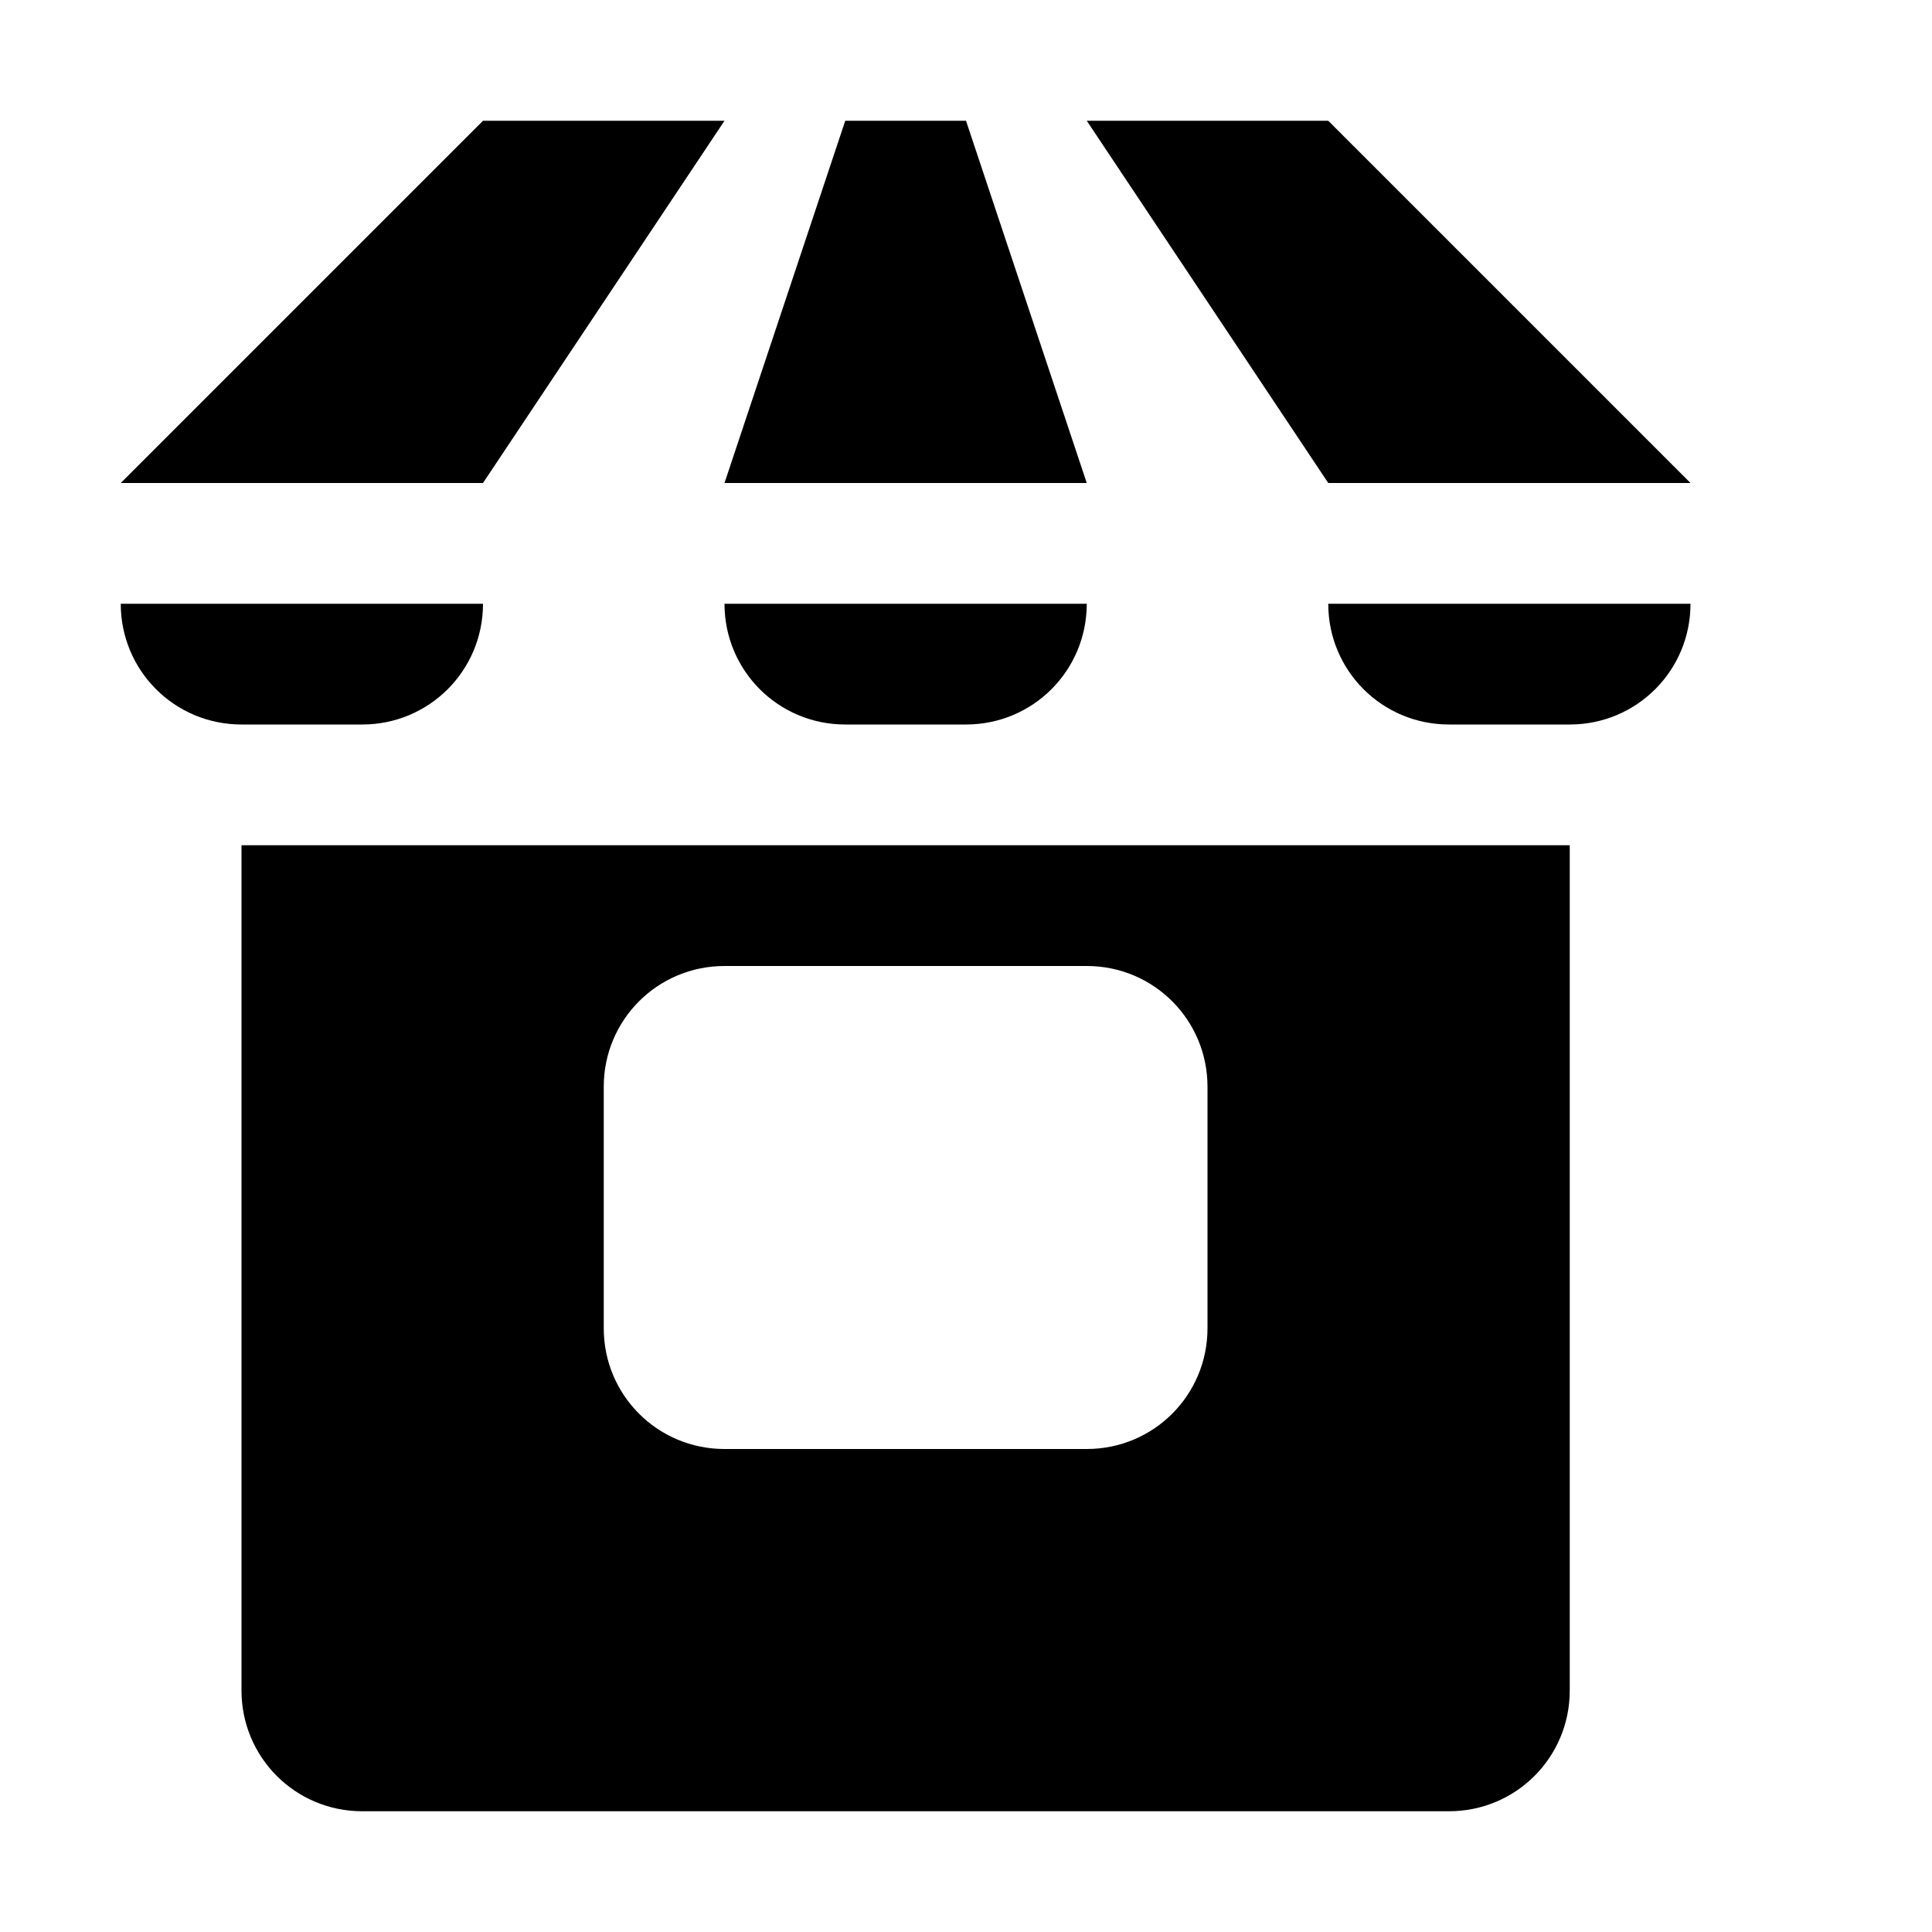
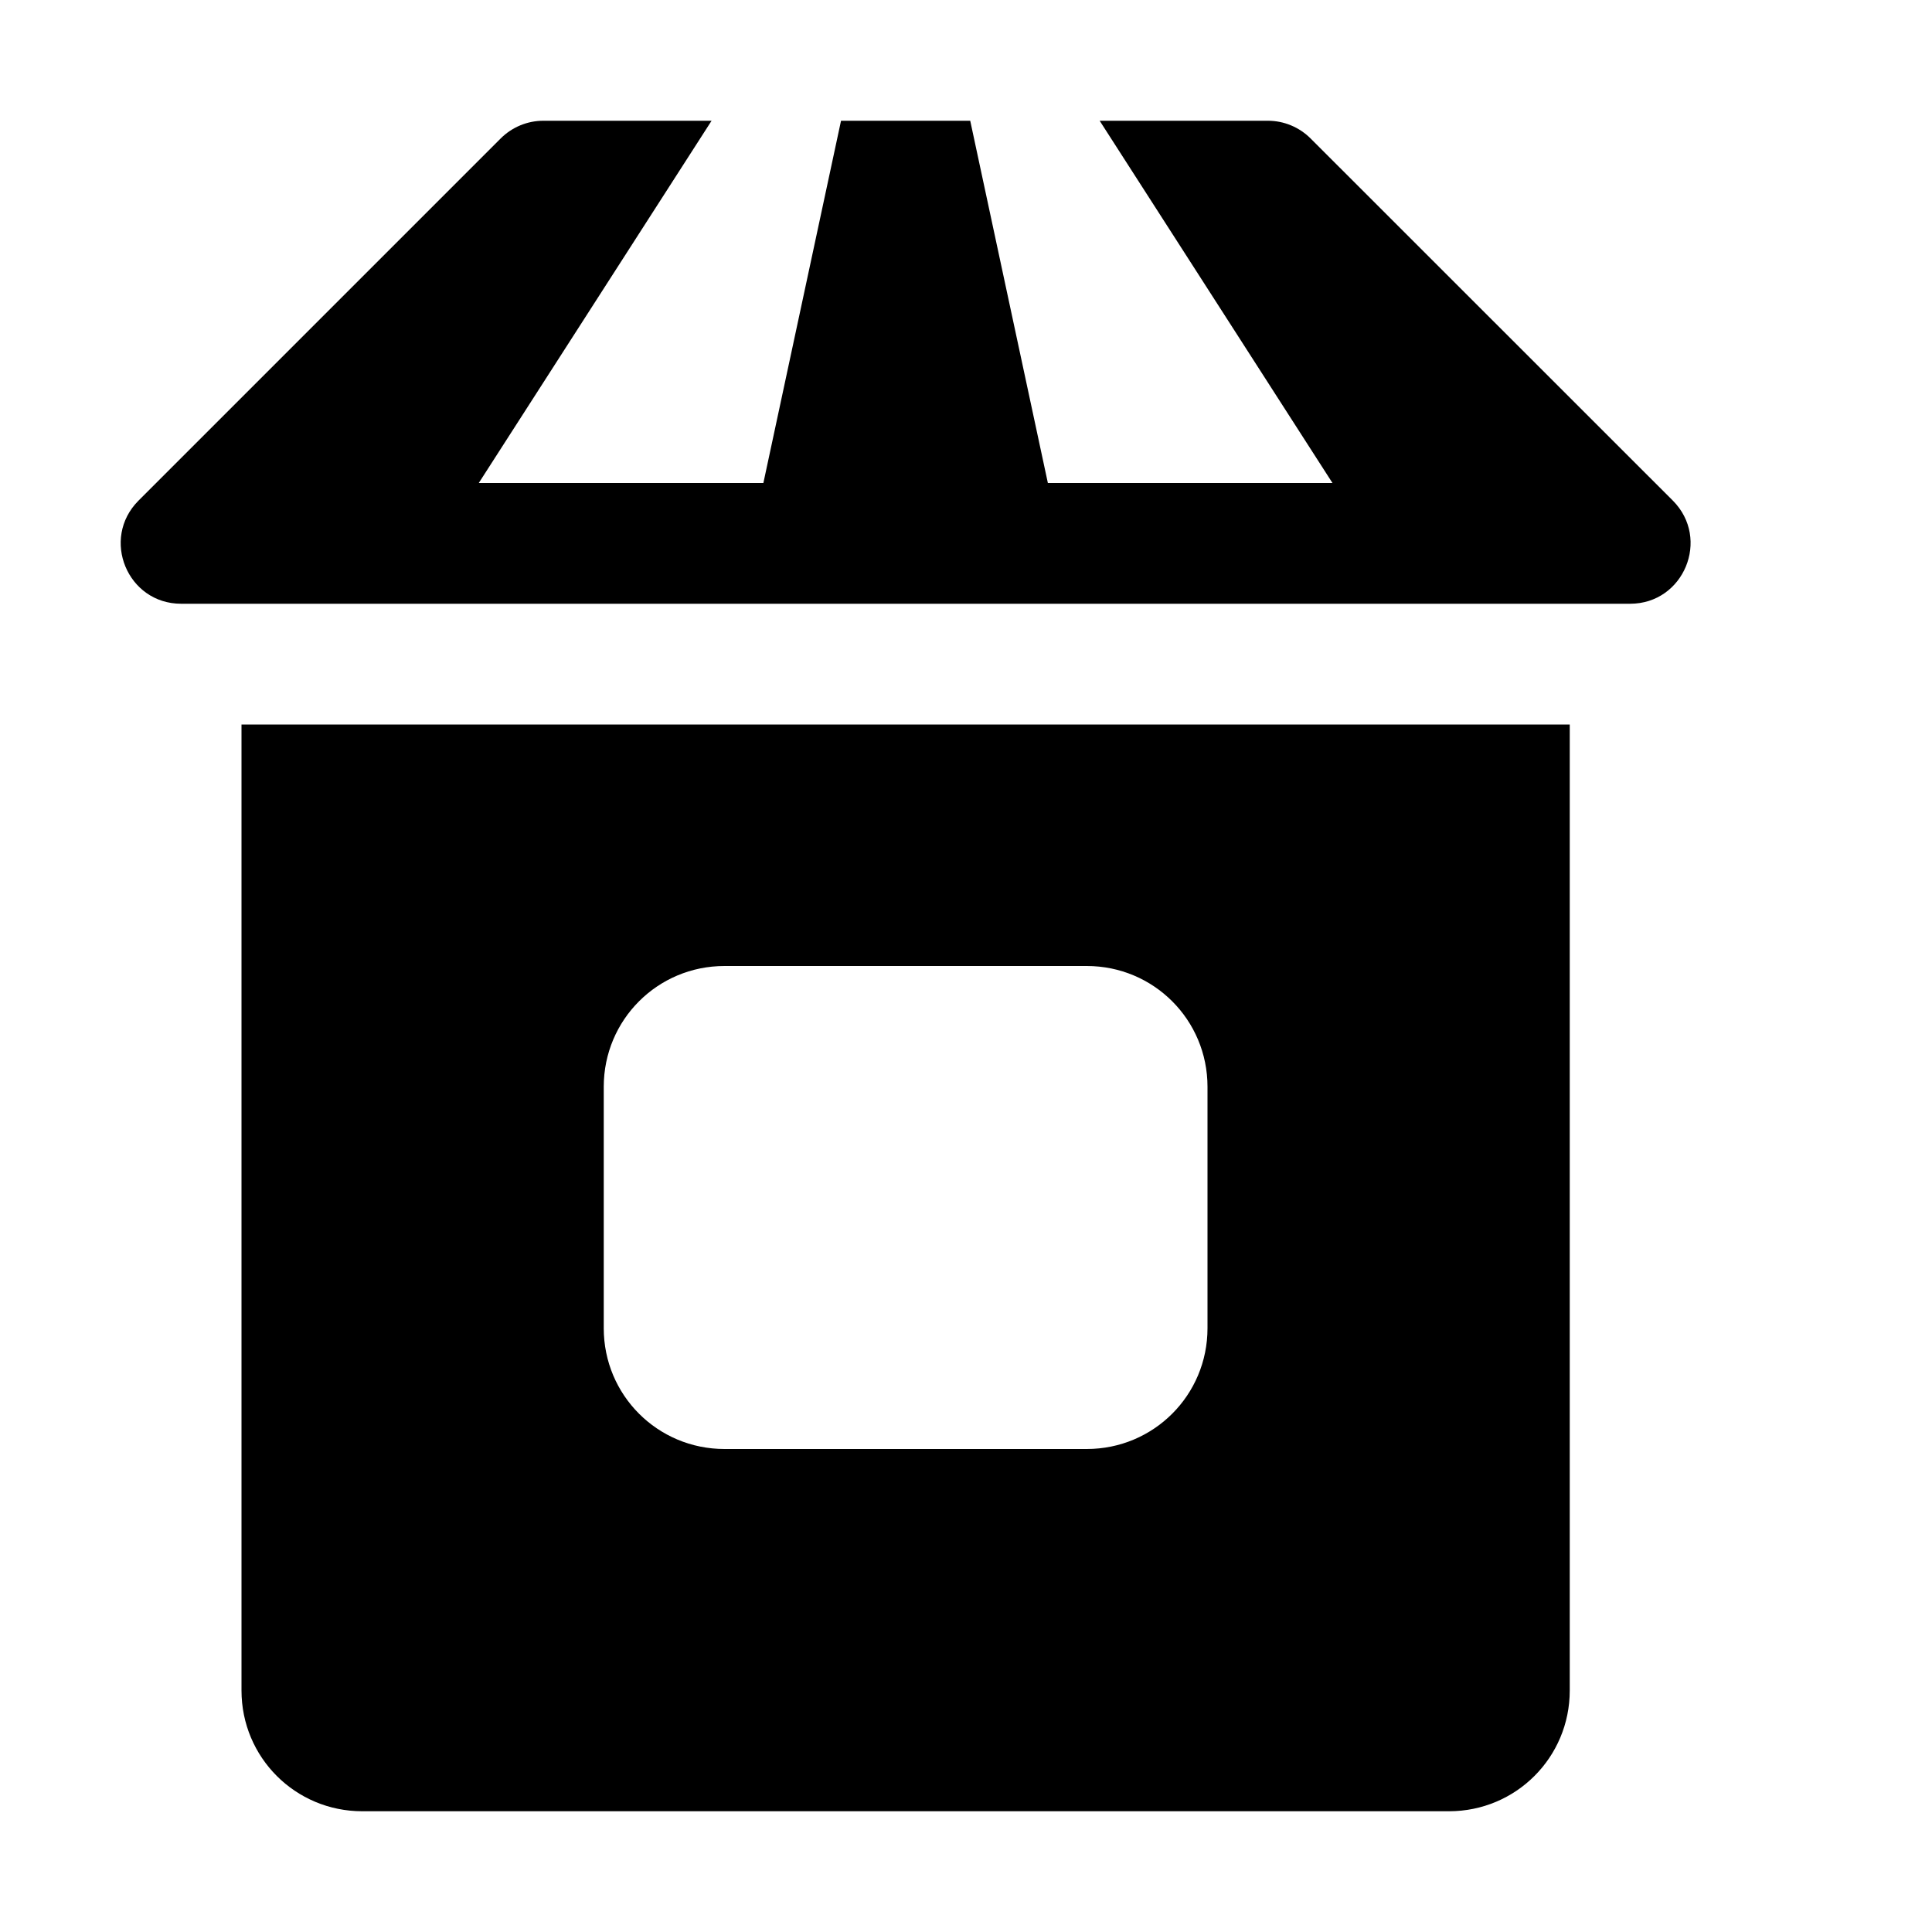
<svg xmlns="http://www.w3.org/2000/svg" width="16" height="16">
-   <path d="M 4.0,1.0 L 1.0,4.0 L 4.0,4.0 L 6.0,1.0 L 4.0,1.0 M 7.0,1.0 L 6.0,4.0 L 9.0,4.0 L 8.0,1.0 L 7.0,1.0 M 9.0,1.0 L 11.0,4.0 L 14.0,4.0 L 11.0,1.0 L 9.0,1.0 M 1.0,5.0 C 1.0,5.554 1.446,6.0 2.0,6.0 L 3.0,6.0 C 3.554,6.0 4.0,5.554 4.0,5.0 L 1.0,5.0 M 6.0,5.0 C 6.0,5.554 6.446,6.0 7.0,6.0 L 8.0,6.0 C 8.554,6.0 9.0,5.554 9.0,5.0 L 6.0,5.0 M 11.0,5.0 C 11.0,5.554 11.446,6.0 12.0,6.0 L 13.0,6.0 C 13.554,6.0 14.0,5.554 14.0,5.0 L 11.0,5.0 M 2.0,7.0 L 2.0,14.0 C 2.0,14.554 2.446,15.0 3.0,15.0 L 12.0,15.0 C 12.554,15.0 13.0,14.554 13.0,14.0 L 13.0,7.0 L 2.0,7.0 M 6.0,8.0 L 9.0,8.0 C 9.554,8.0 10.0,8.446 10.0,9.0 L 10.0,11.0 C 10.0,11.554 9.554,12.0 9.0,12.0 L 6.0,12.0 C 5.446,12.0 5.0,11.554 5.0,11.0 L 5.0,9.0 C 5.0,8.446 5.446,8.0 6.0,8.0" fill="#000" />
+   <path d="M 4.5,1.0 C 4.367,1.0 4.24,1.053 4.146,1.147 L 1.147,4.146 C 0.832,4.462 1.055,5 1.5,5.0 L 13.5,5.0 C 13.945,5 14.168,4.462 13.854,4.146 L 10.854,1.147 C 10.76,1.053 10.633,1.0 10.5,1.0 L 9.107,1.0 L 11.035,4.0 L 8.678,4.0 L 8.035,1.0 L 6.965,1.0 L 6.322,4.0 L 3.965,4.0 L 5.893,1.0 L 4.5,1.0 M 2.0,6.0 L 2.0,14.0 C 2.0,14.554 2.446,15.0 3.0,15.0 L 12.0,15.0 C 12.554,15.0 13.0,14.554 13.0,14.0 L 13.0,6.0 L 2.0,6.0 M 6.0,8.0 L 9.0,8.0 C 9.554,8.0 10.0,8.446 10.0,9.0 L 10.0,11.0 C 10.0,11.554 9.554,12.0 9.0,12.0 L 6.0,12.0 C 5.446,12.0 5.0,11.554 5.0,11.0 L 5.0,9.0 C 5.0,8.446 5.446,8.0 6.0,8.0" fill="#000" />
</svg>
